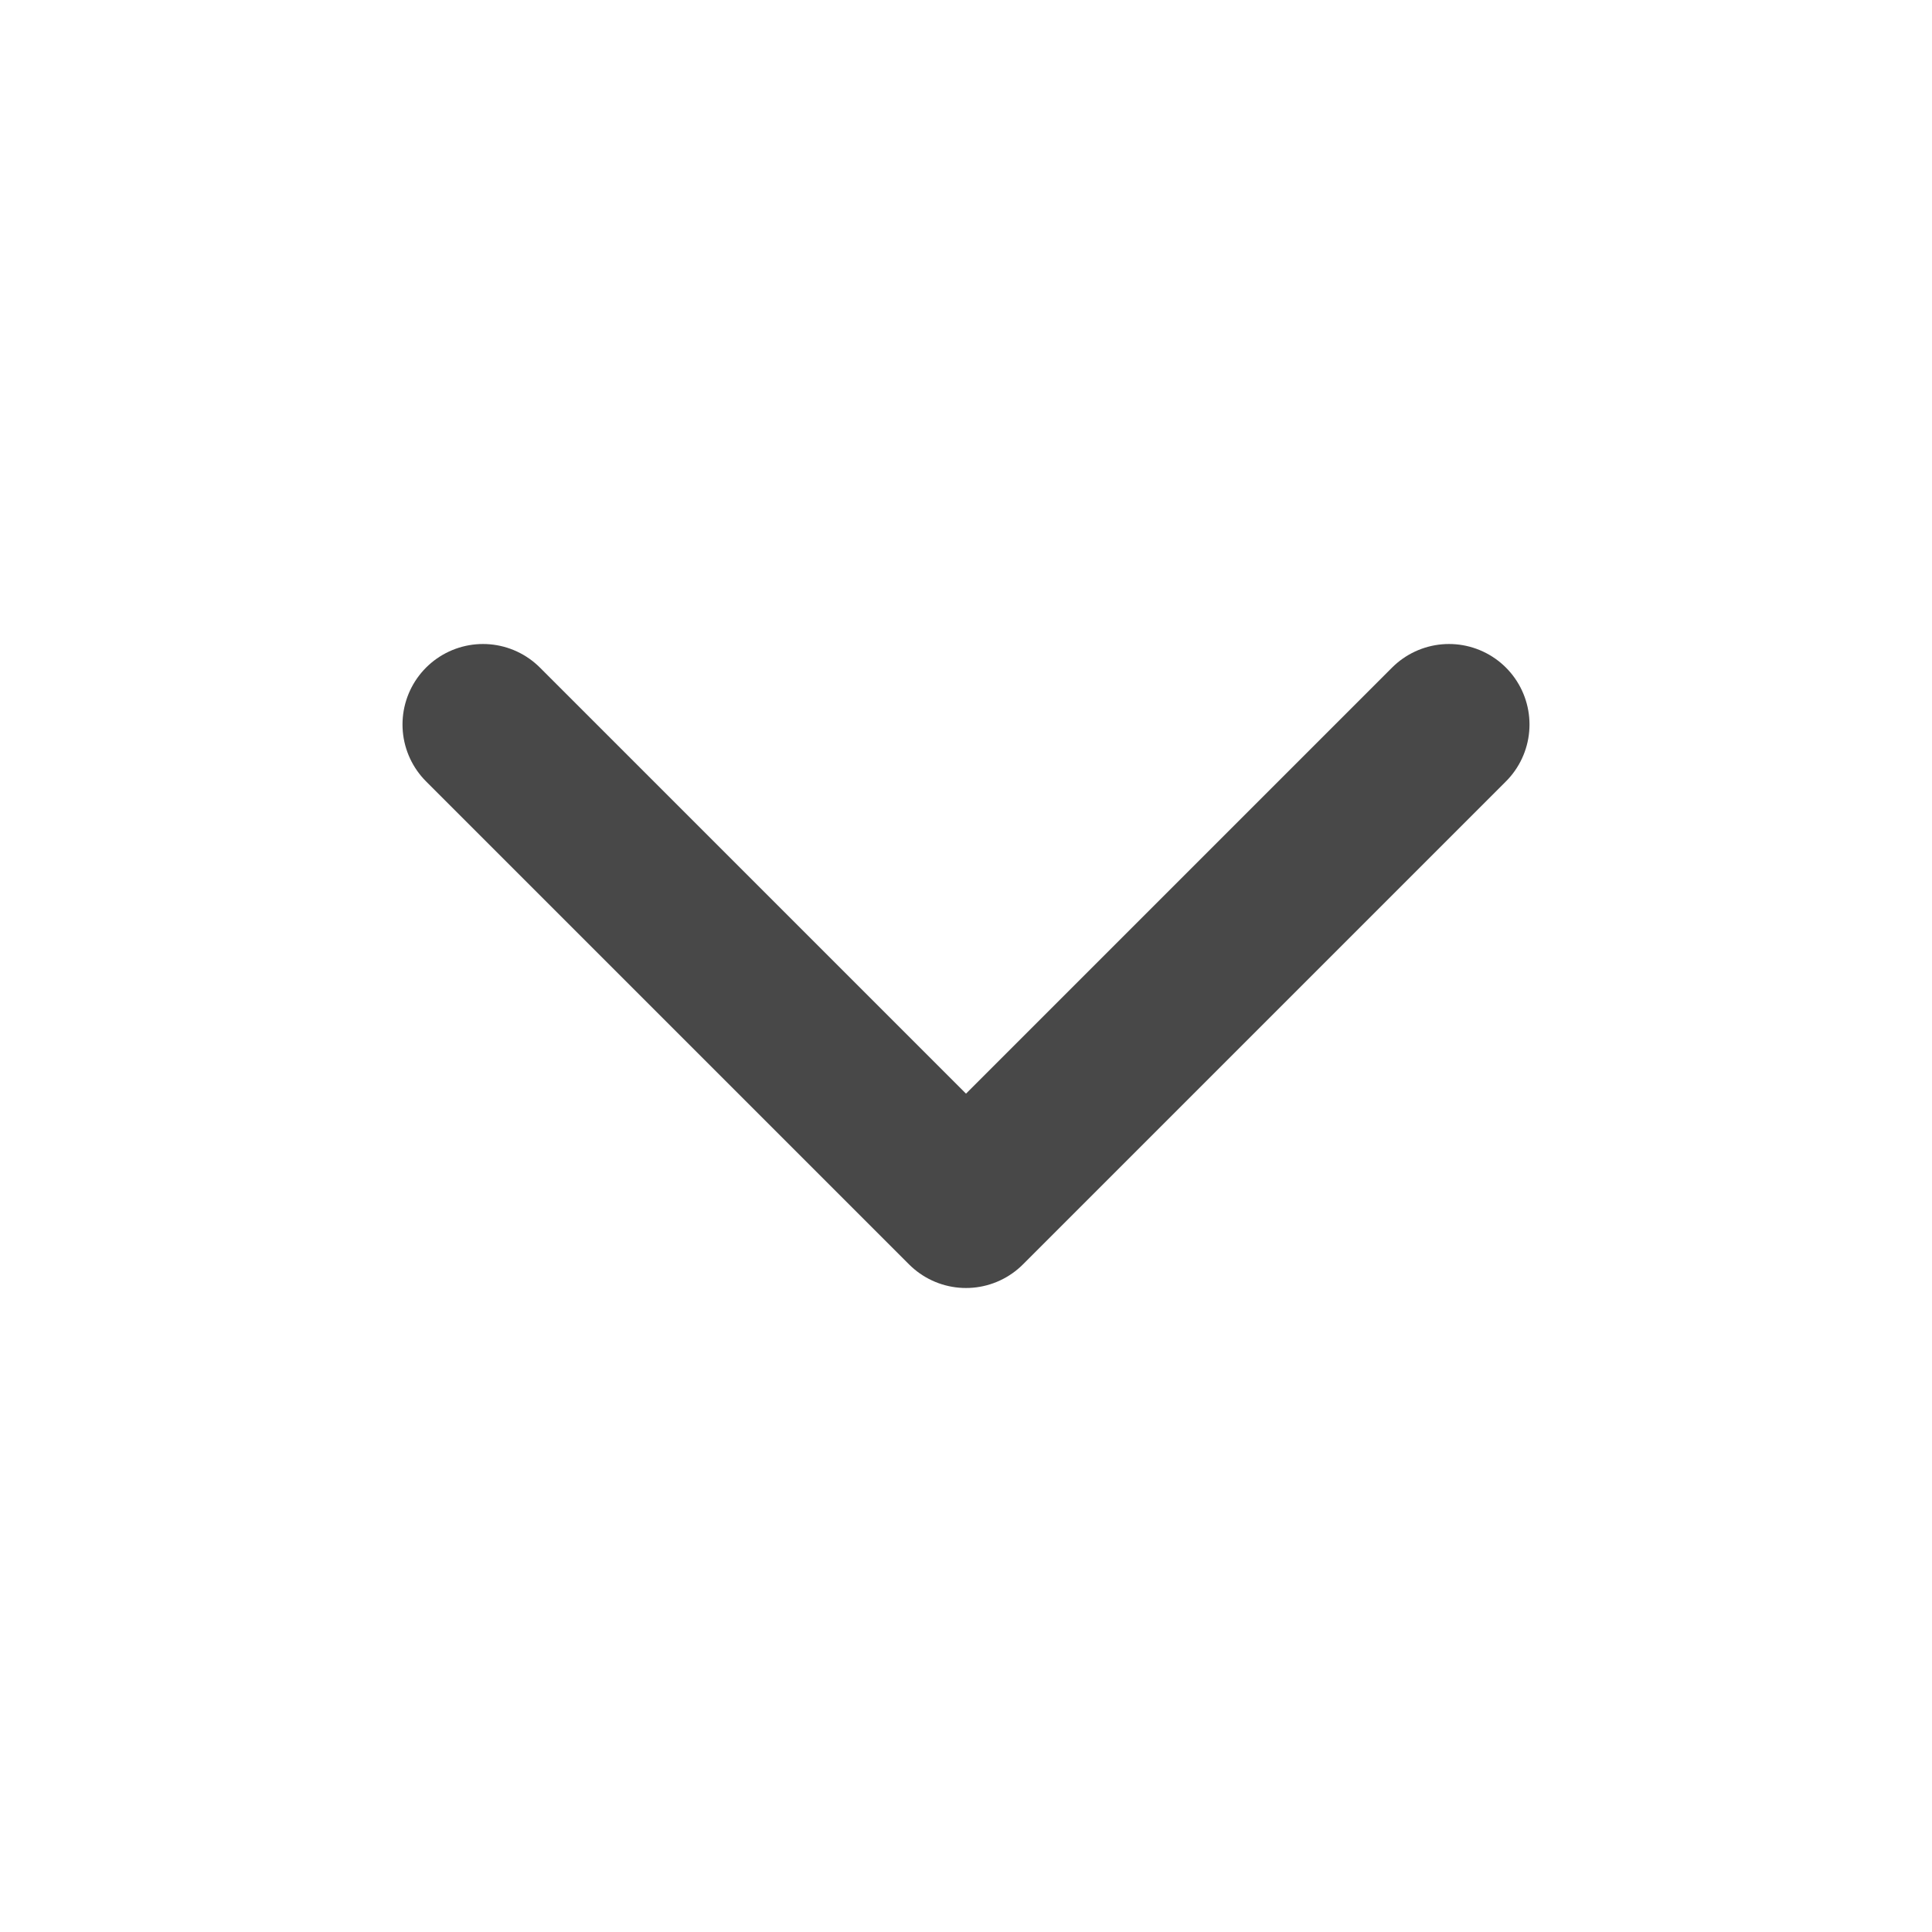
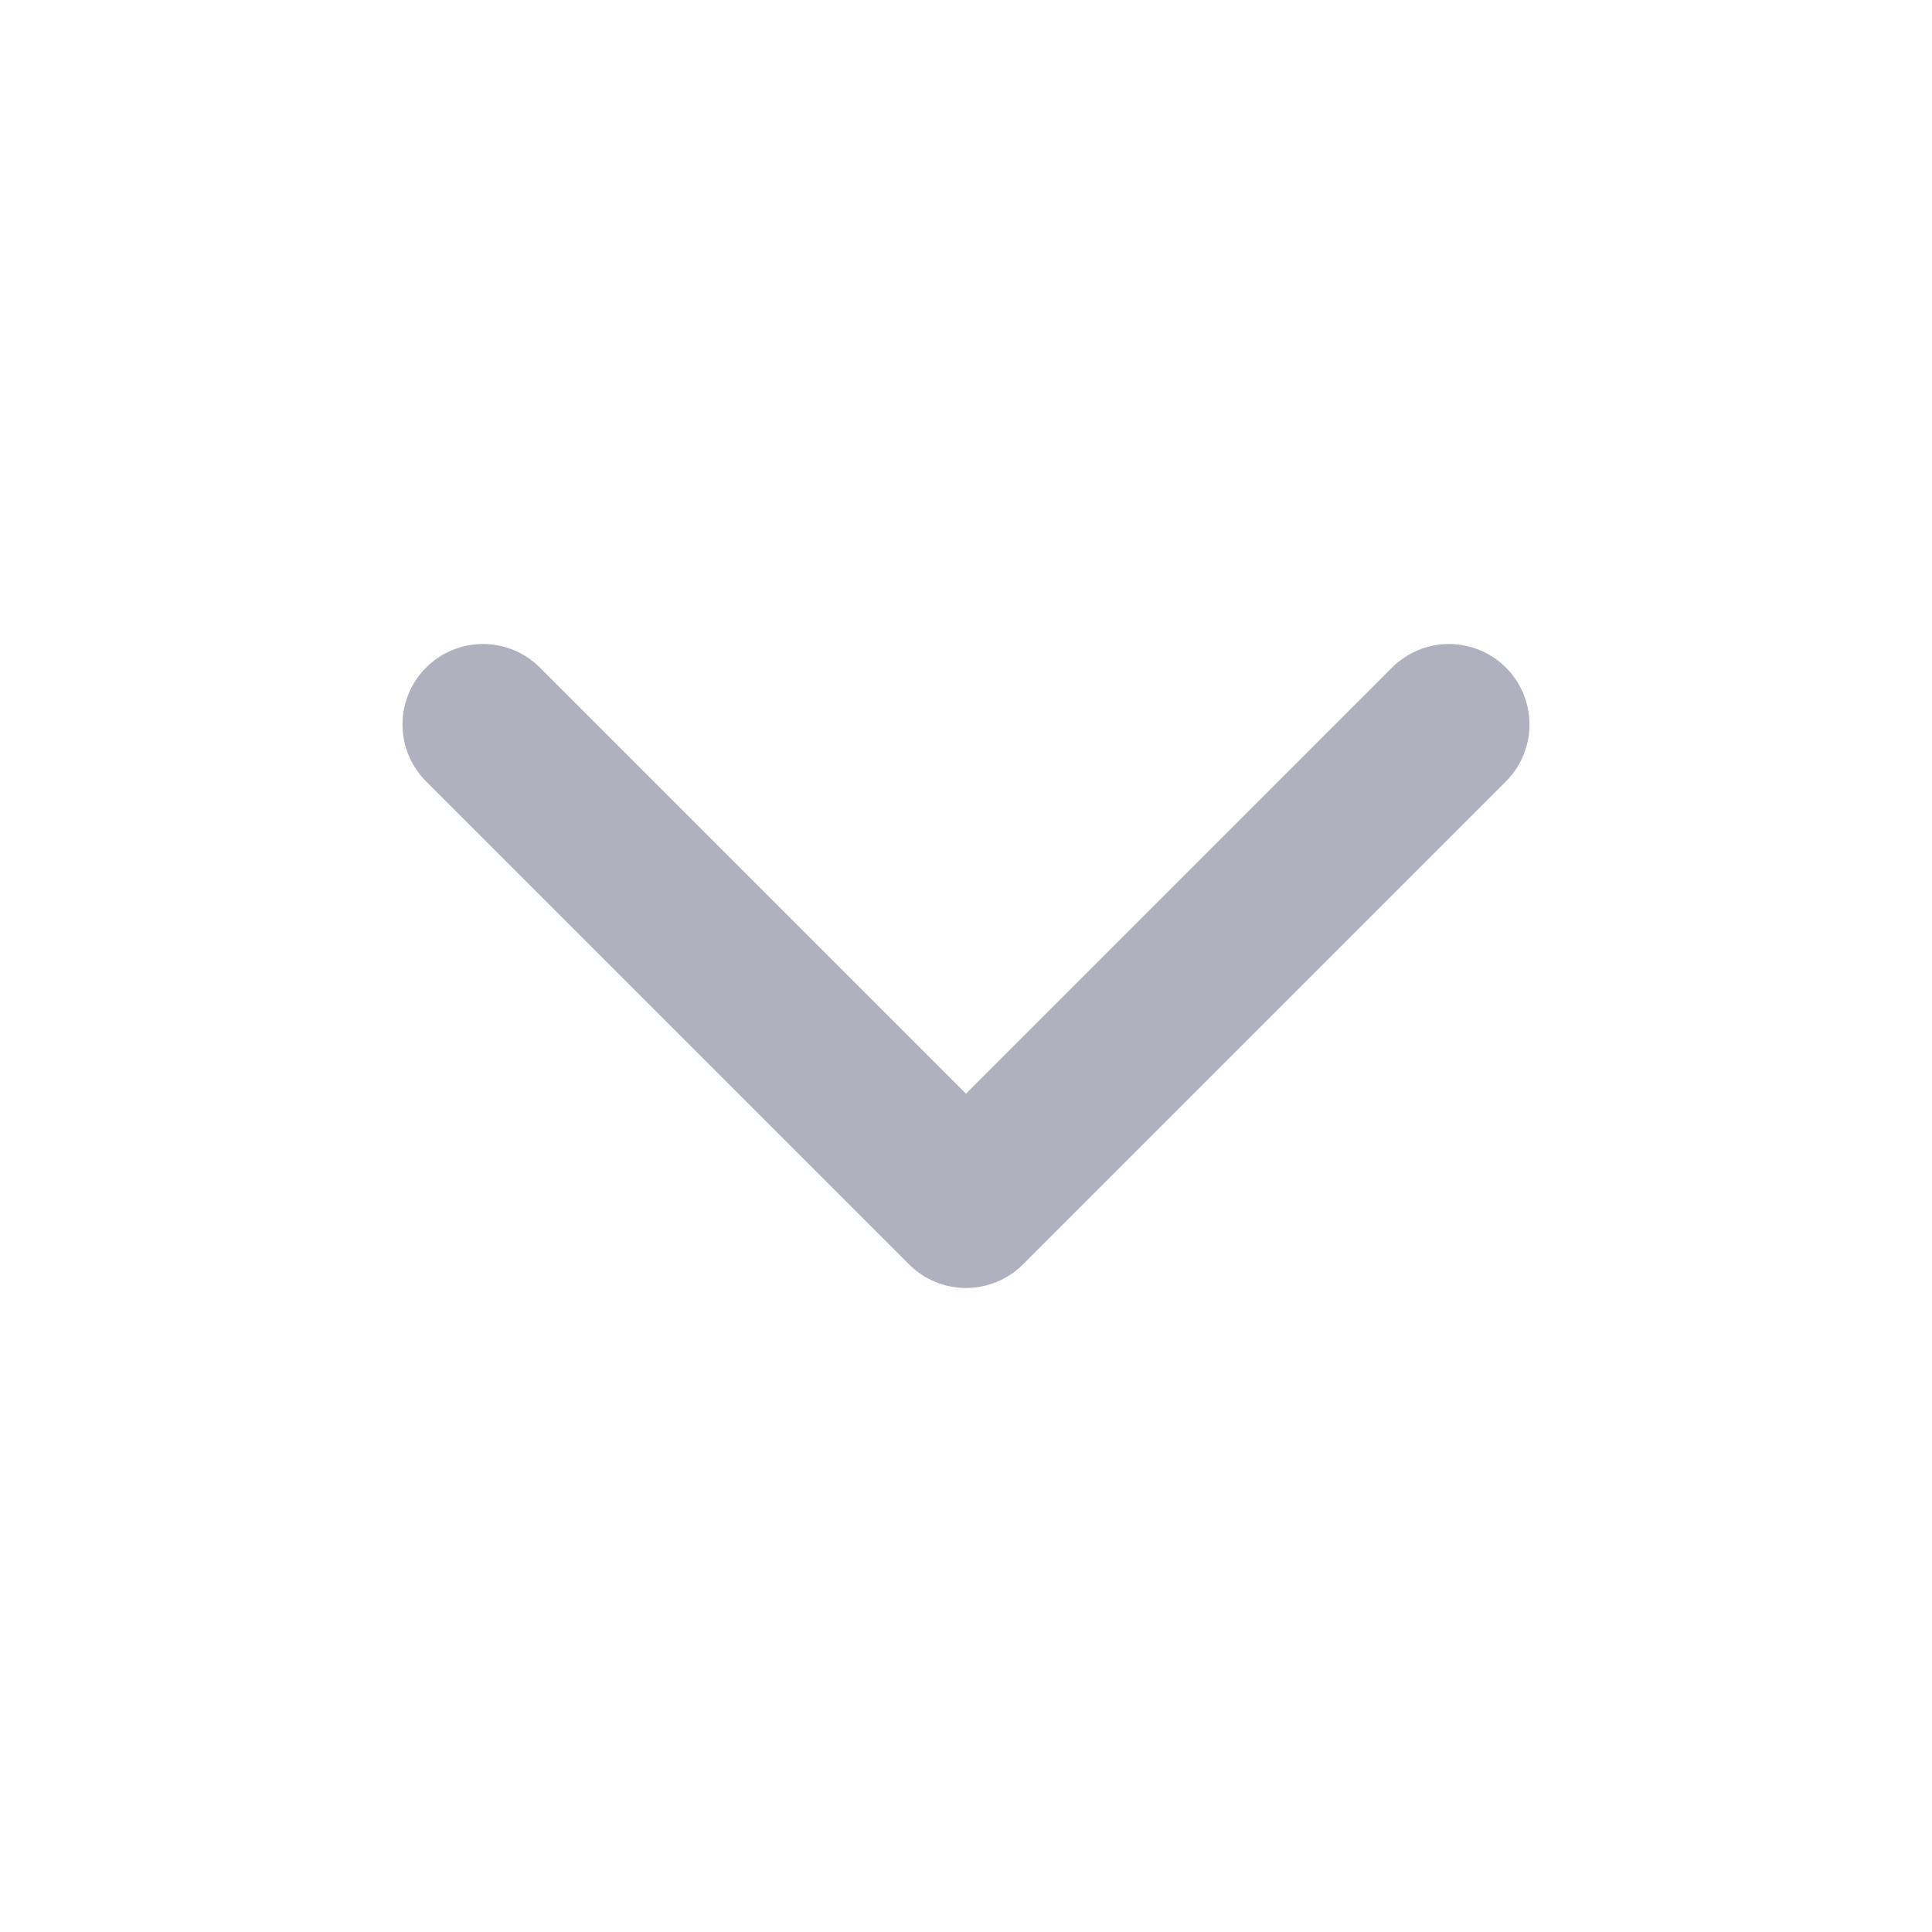
<svg xmlns="http://www.w3.org/2000/svg" width="24" height="24" viewBox="0 0 24 24" fill="none">
-   <path d="M6 9L12 15L18 9" stroke="#484848" stroke-width="2" stroke-linecap="round" stroke-linejoin="round" />
+   <path d="M6 9L12 15L18 9" stroke="#AFB2BE" stroke-width="2" stroke-linecap="round" stroke-linejoin="round" />
</svg>
